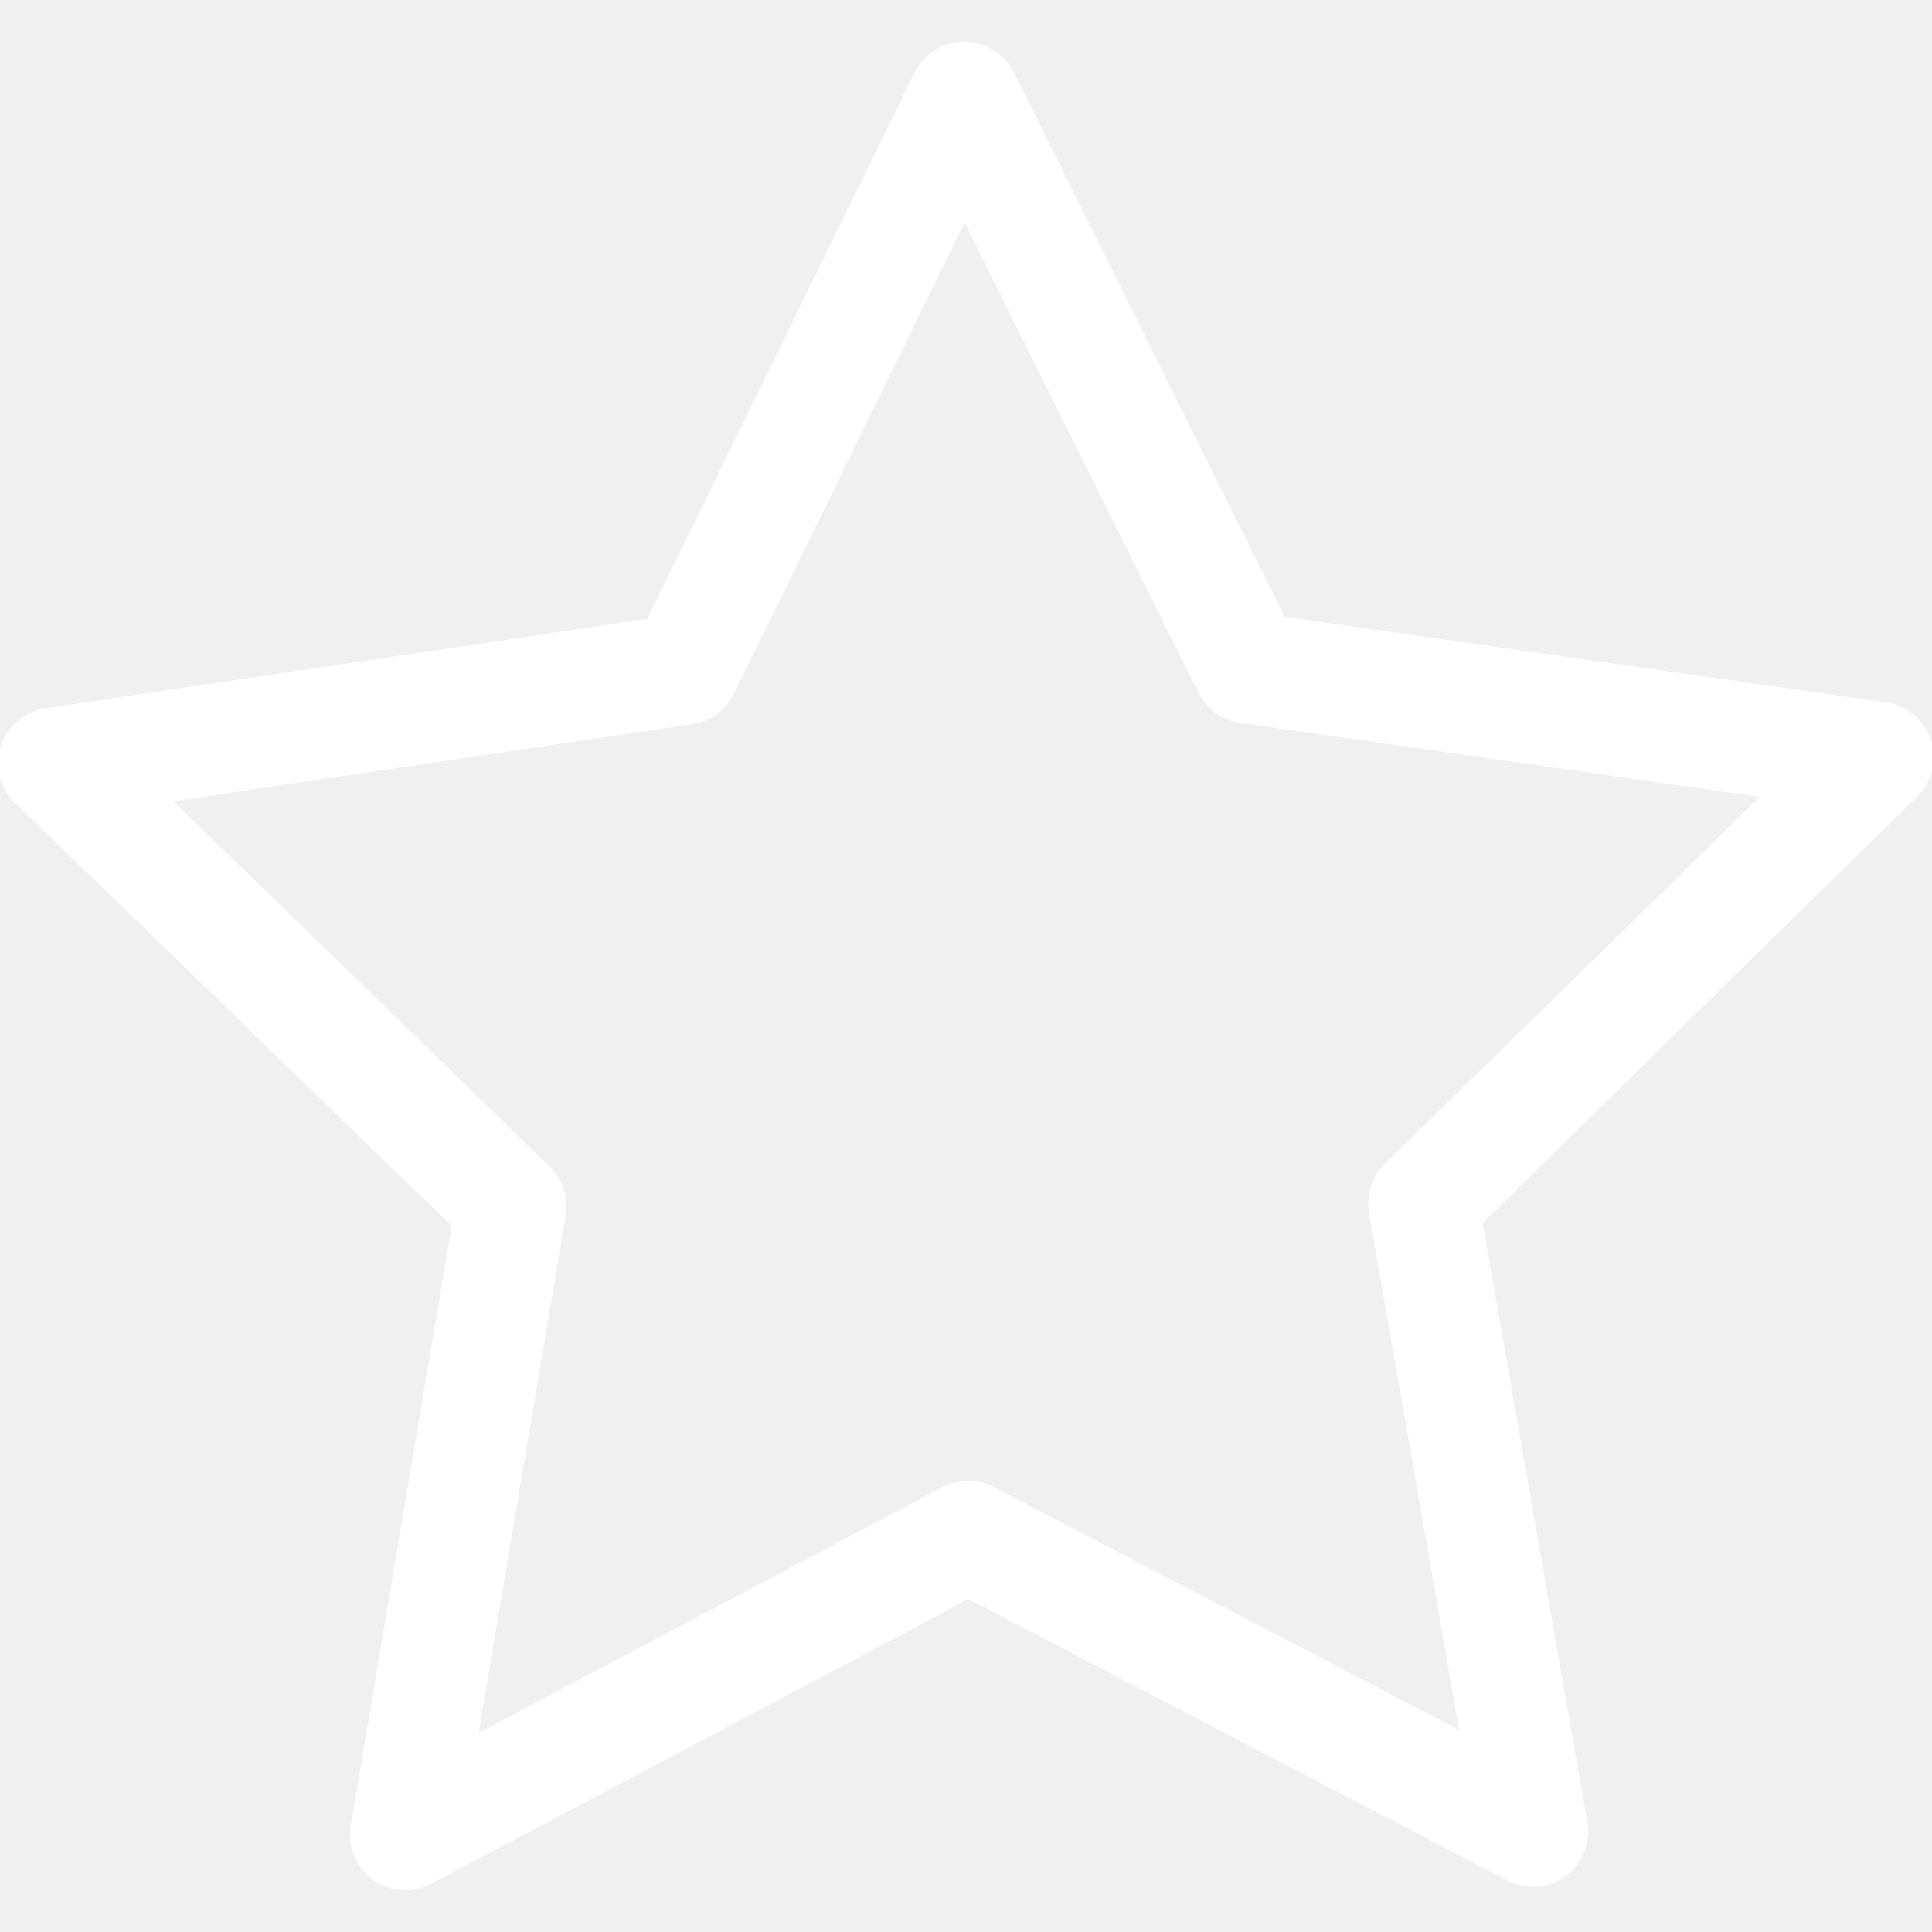
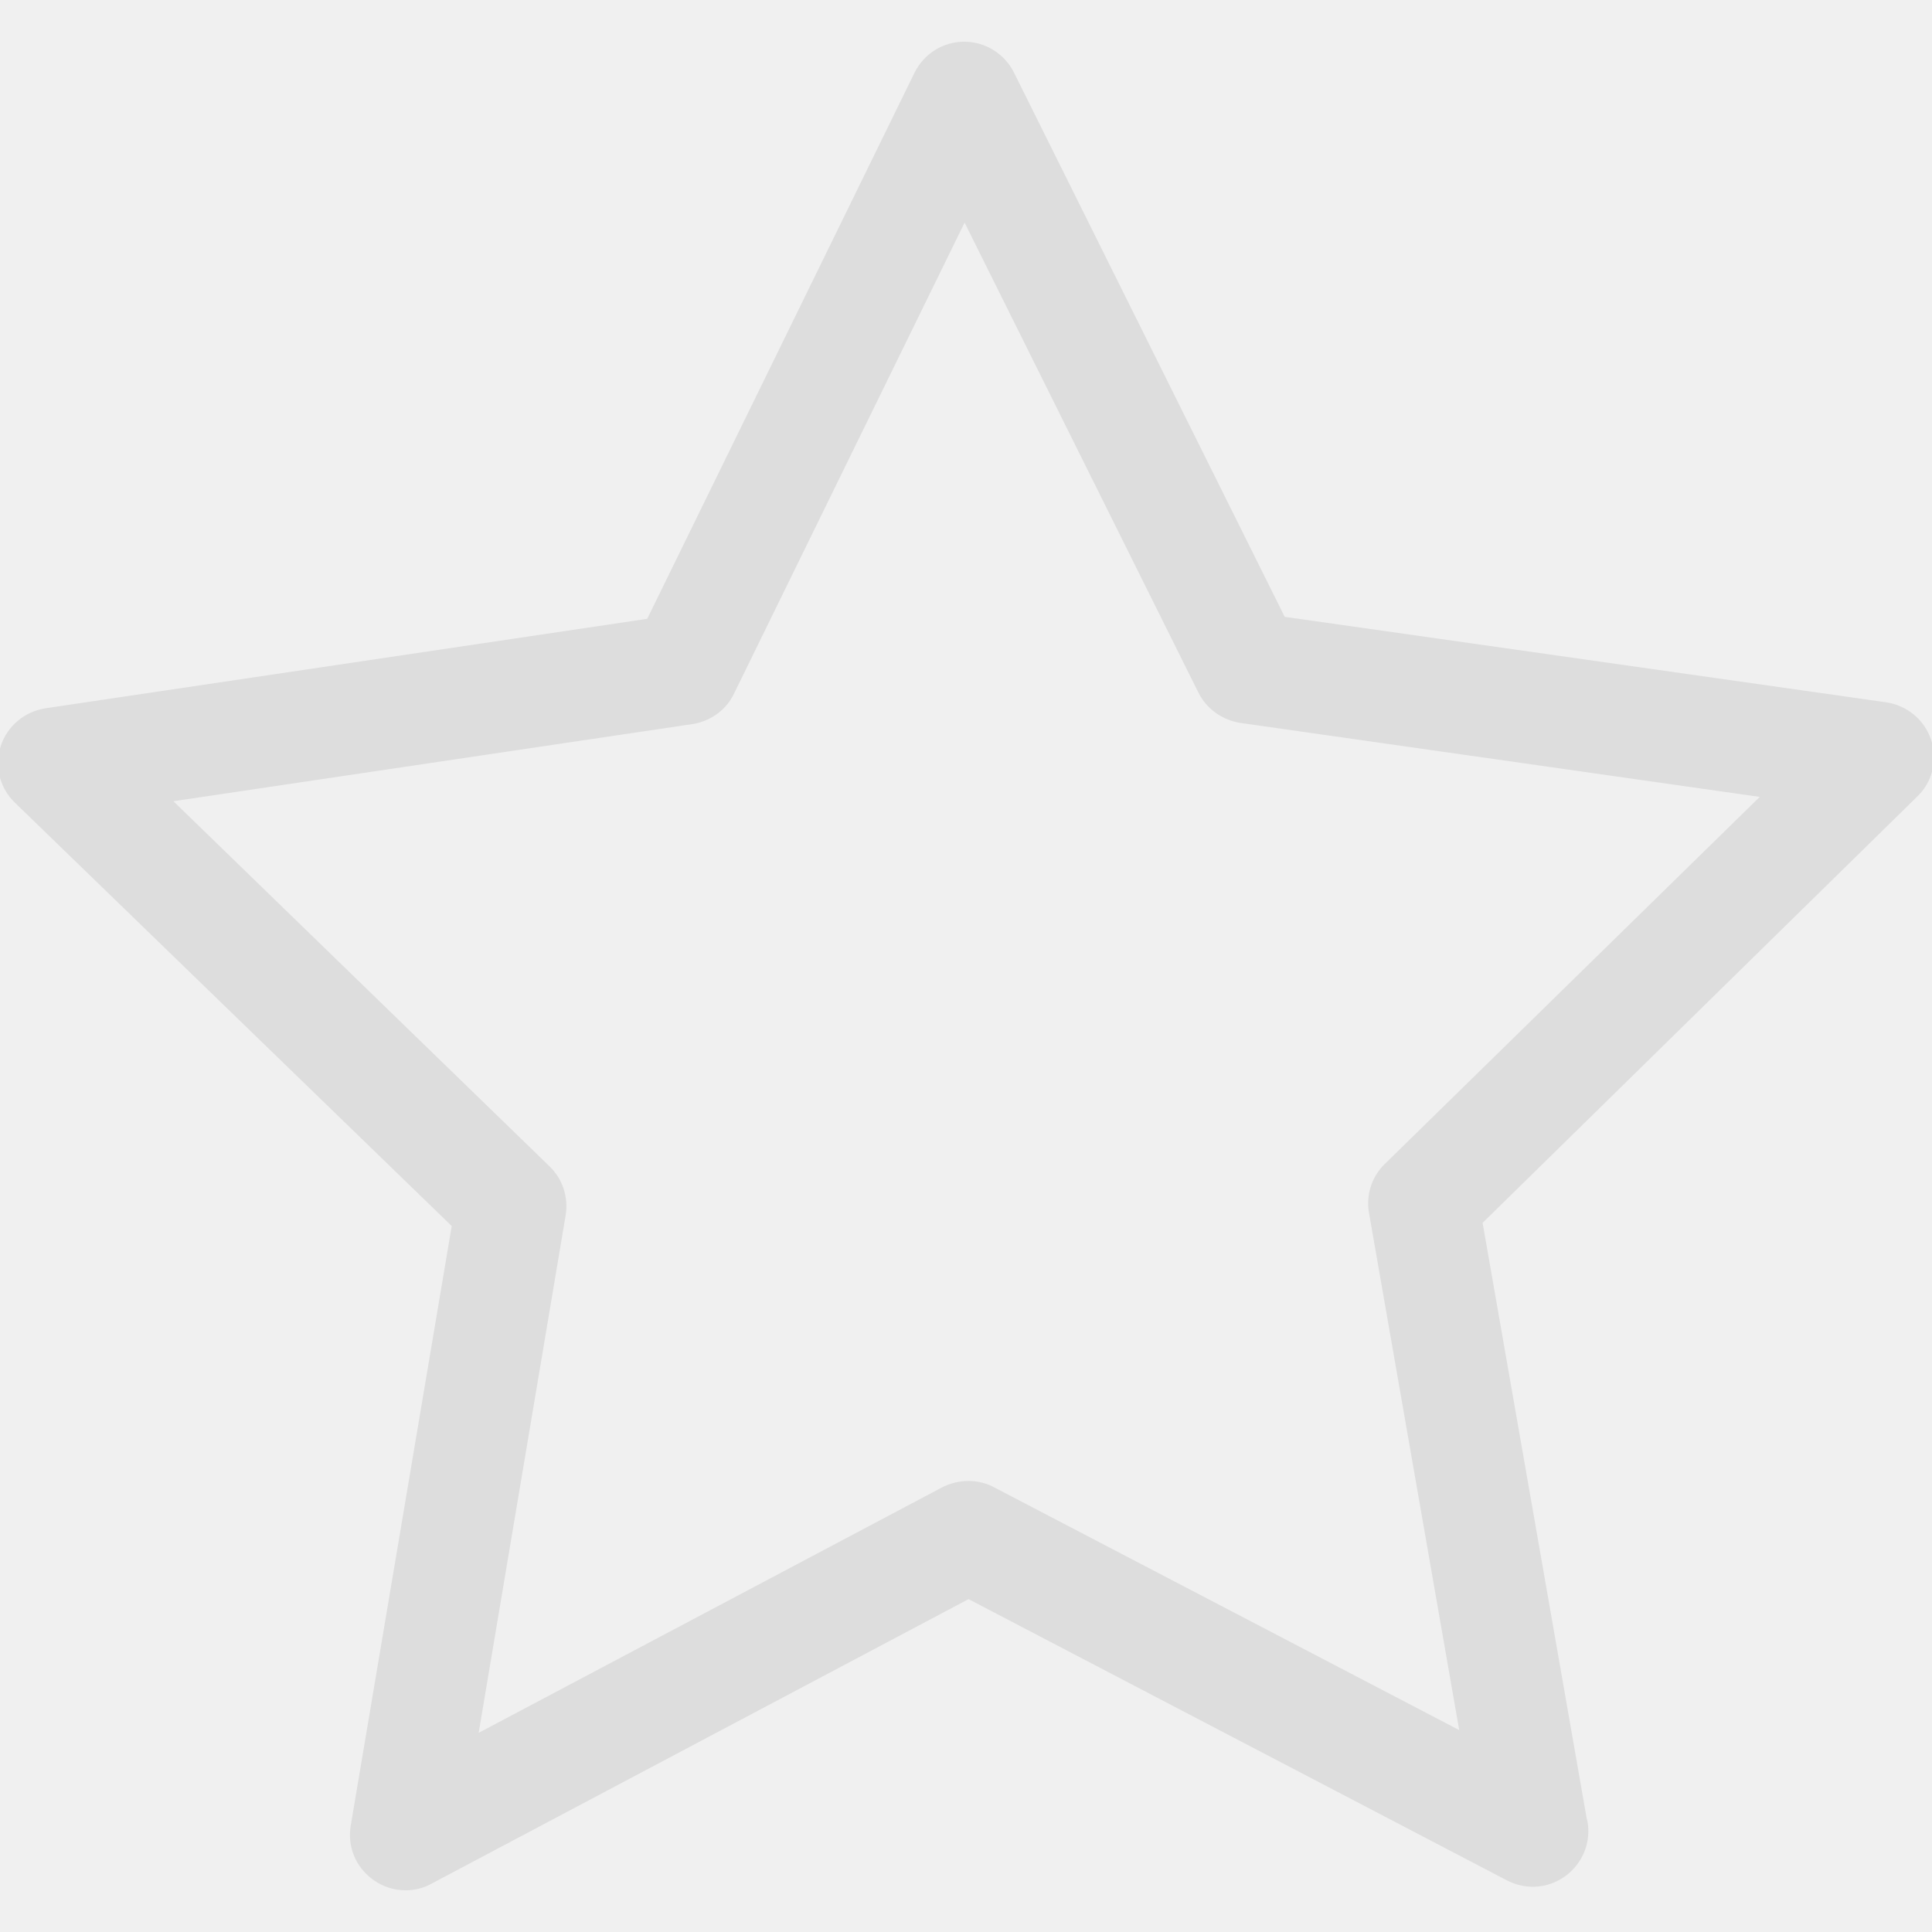
<svg xmlns="http://www.w3.org/2000/svg" version="1.1" id="Capa_1" x="0px" y="0px" viewBox="0 0 487.222 487.222" style="enable-background:new 0 0 487.222 487.222;" xml:space="preserve">
  <g>
-     <path stroke="white" fill="white" d="M486.554,186.811c-1.6-4.9-5.8-8.4-10.9-9.2l-152-21.6l-68.4-137.5c-2.3-4.6-7-7.5-12.1-7.5l0,0c-5.1,0-9.8,2.9-12.1,7.6   l-67.5,137.9l-152,22.6c-5.1,0.8-9.3,4.3-10.9,9.2s-0.2,10.3,3.5,13.8l110.3,106.9l-25.5,151.4c-0.9,5.1,1.2,10.2,5.4,13.2   c2.3,1.7,5.1,2.6,7.9,2.6c2.2,0,4.3-0.5,6.3-1.6l135.7-71.9l136.1,71.1c2,1,4.1,1.5,6.2,1.5l0,0c7.4,0,13.5-6.1,13.5-13.5   c0-1.1-0.1-2.1-0.4-3.1l-26.3-150.5l109.6-107.5C486.854,197.111,488.154,191.711,486.554,186.811z M349.554,293.911   c-3.2,3.1-4.6,7.6-3.8,12l22.9,131.3l-118.2-61.7c-3.9-2.1-8.6-2-12.6,0l-117.8,62.4l22.1-131.5c0.7-4.4-0.7-8.8-3.9-11.9   l-95.6-92.8l131.9-19.6c4.4-0.7,8.2-3.4,10.1-7.4l58.6-119.7l59.4,119.4c2,4,5.8,6.7,10.2,7.4l132,18.8L349.554,293.911z" />
+     <path stroke="#dddddd" fill="#dddddd" d="M486.554,186.811c-1.6-4.9-5.8-8.4-10.9-9.2l-152-21.6l-68.4-137.5c-2.3-4.6-7-7.5-12.1-7.5l0,0c-5.1,0-9.8,2.9-12.1,7.6   l-67.5,137.9l-152,22.6c-5.1,0.8-9.3,4.3-10.9,9.2s-0.2,10.3,3.5,13.8l110.3,106.9l-25.5,151.4c-0.9,5.1,1.2,10.2,5.4,13.2   c2.3,1.7,5.1,2.6,7.9,2.6c2.2,0,4.3-0.5,6.3-1.6l135.7-71.9l136.1,71.1c2,1,4.1,1.5,6.2,1.5l0,0c7.4,0,13.5-6.1,13.5-13.5   c0-1.1-0.1-2.1-0.4-3.1l-26.3-150.5l109.6-107.5C486.854,197.111,488.154,191.711,486.554,186.811z M349.554,293.911   c-3.2,3.1-4.6,7.6-3.8,12l22.9,131.3l-118.2-61.7c-3.9-2.1-8.6-2-12.6,0l-117.8,62.4l22.1-131.5c0.7-4.4-0.7-8.8-3.9-11.9   l-95.6-92.8l131.9-19.6c4.4-0.7,8.2-3.4,10.1-7.4l58.6-119.7l59.4,119.4c2,4,5.8,6.7,10.2,7.4l132,18.8L349.554,293.911z" />
  </g>
  <g>
</g>
  <g>
</g>
  <g>
</g>
  <g>
</g>
  <g>
</g>
  <g>
</g>
  <g>
</g>
  <g>
</g>
  <g>
</g>
  <g>
</g>
  <g>
</g>
  <g>
</g>
  <g>
</g>
  <g>
</g>
  <g>
</g>
</svg>
